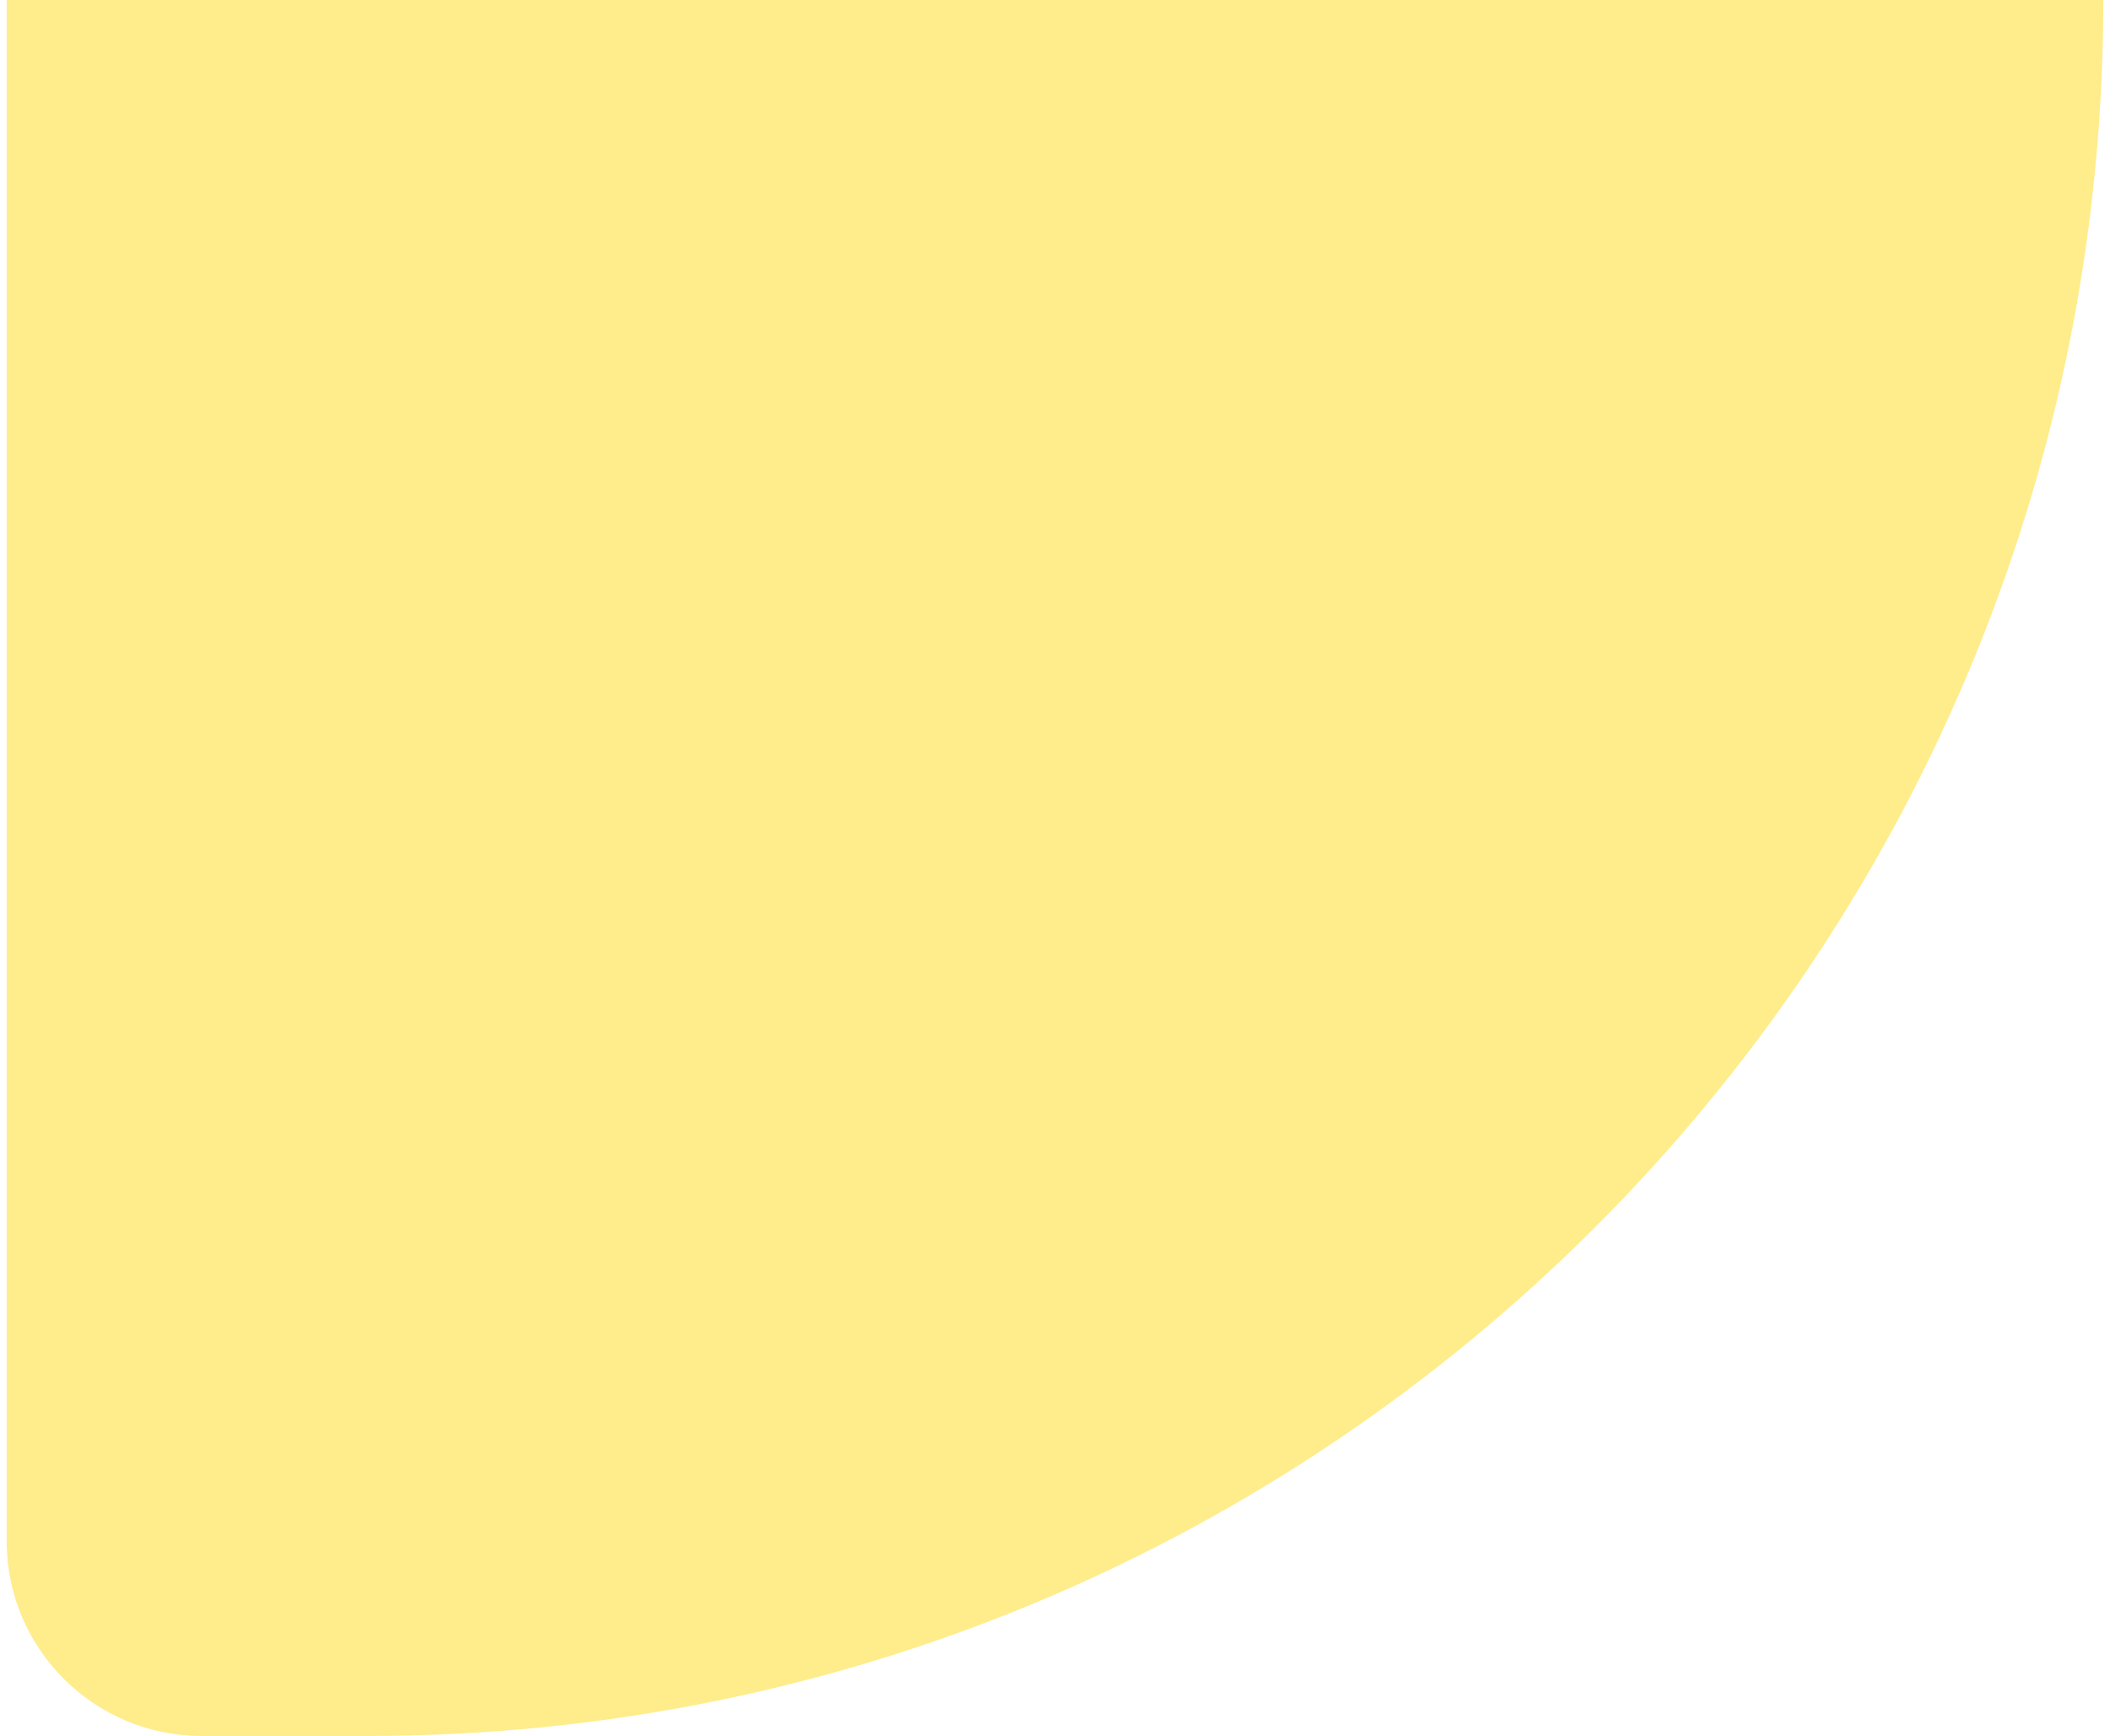
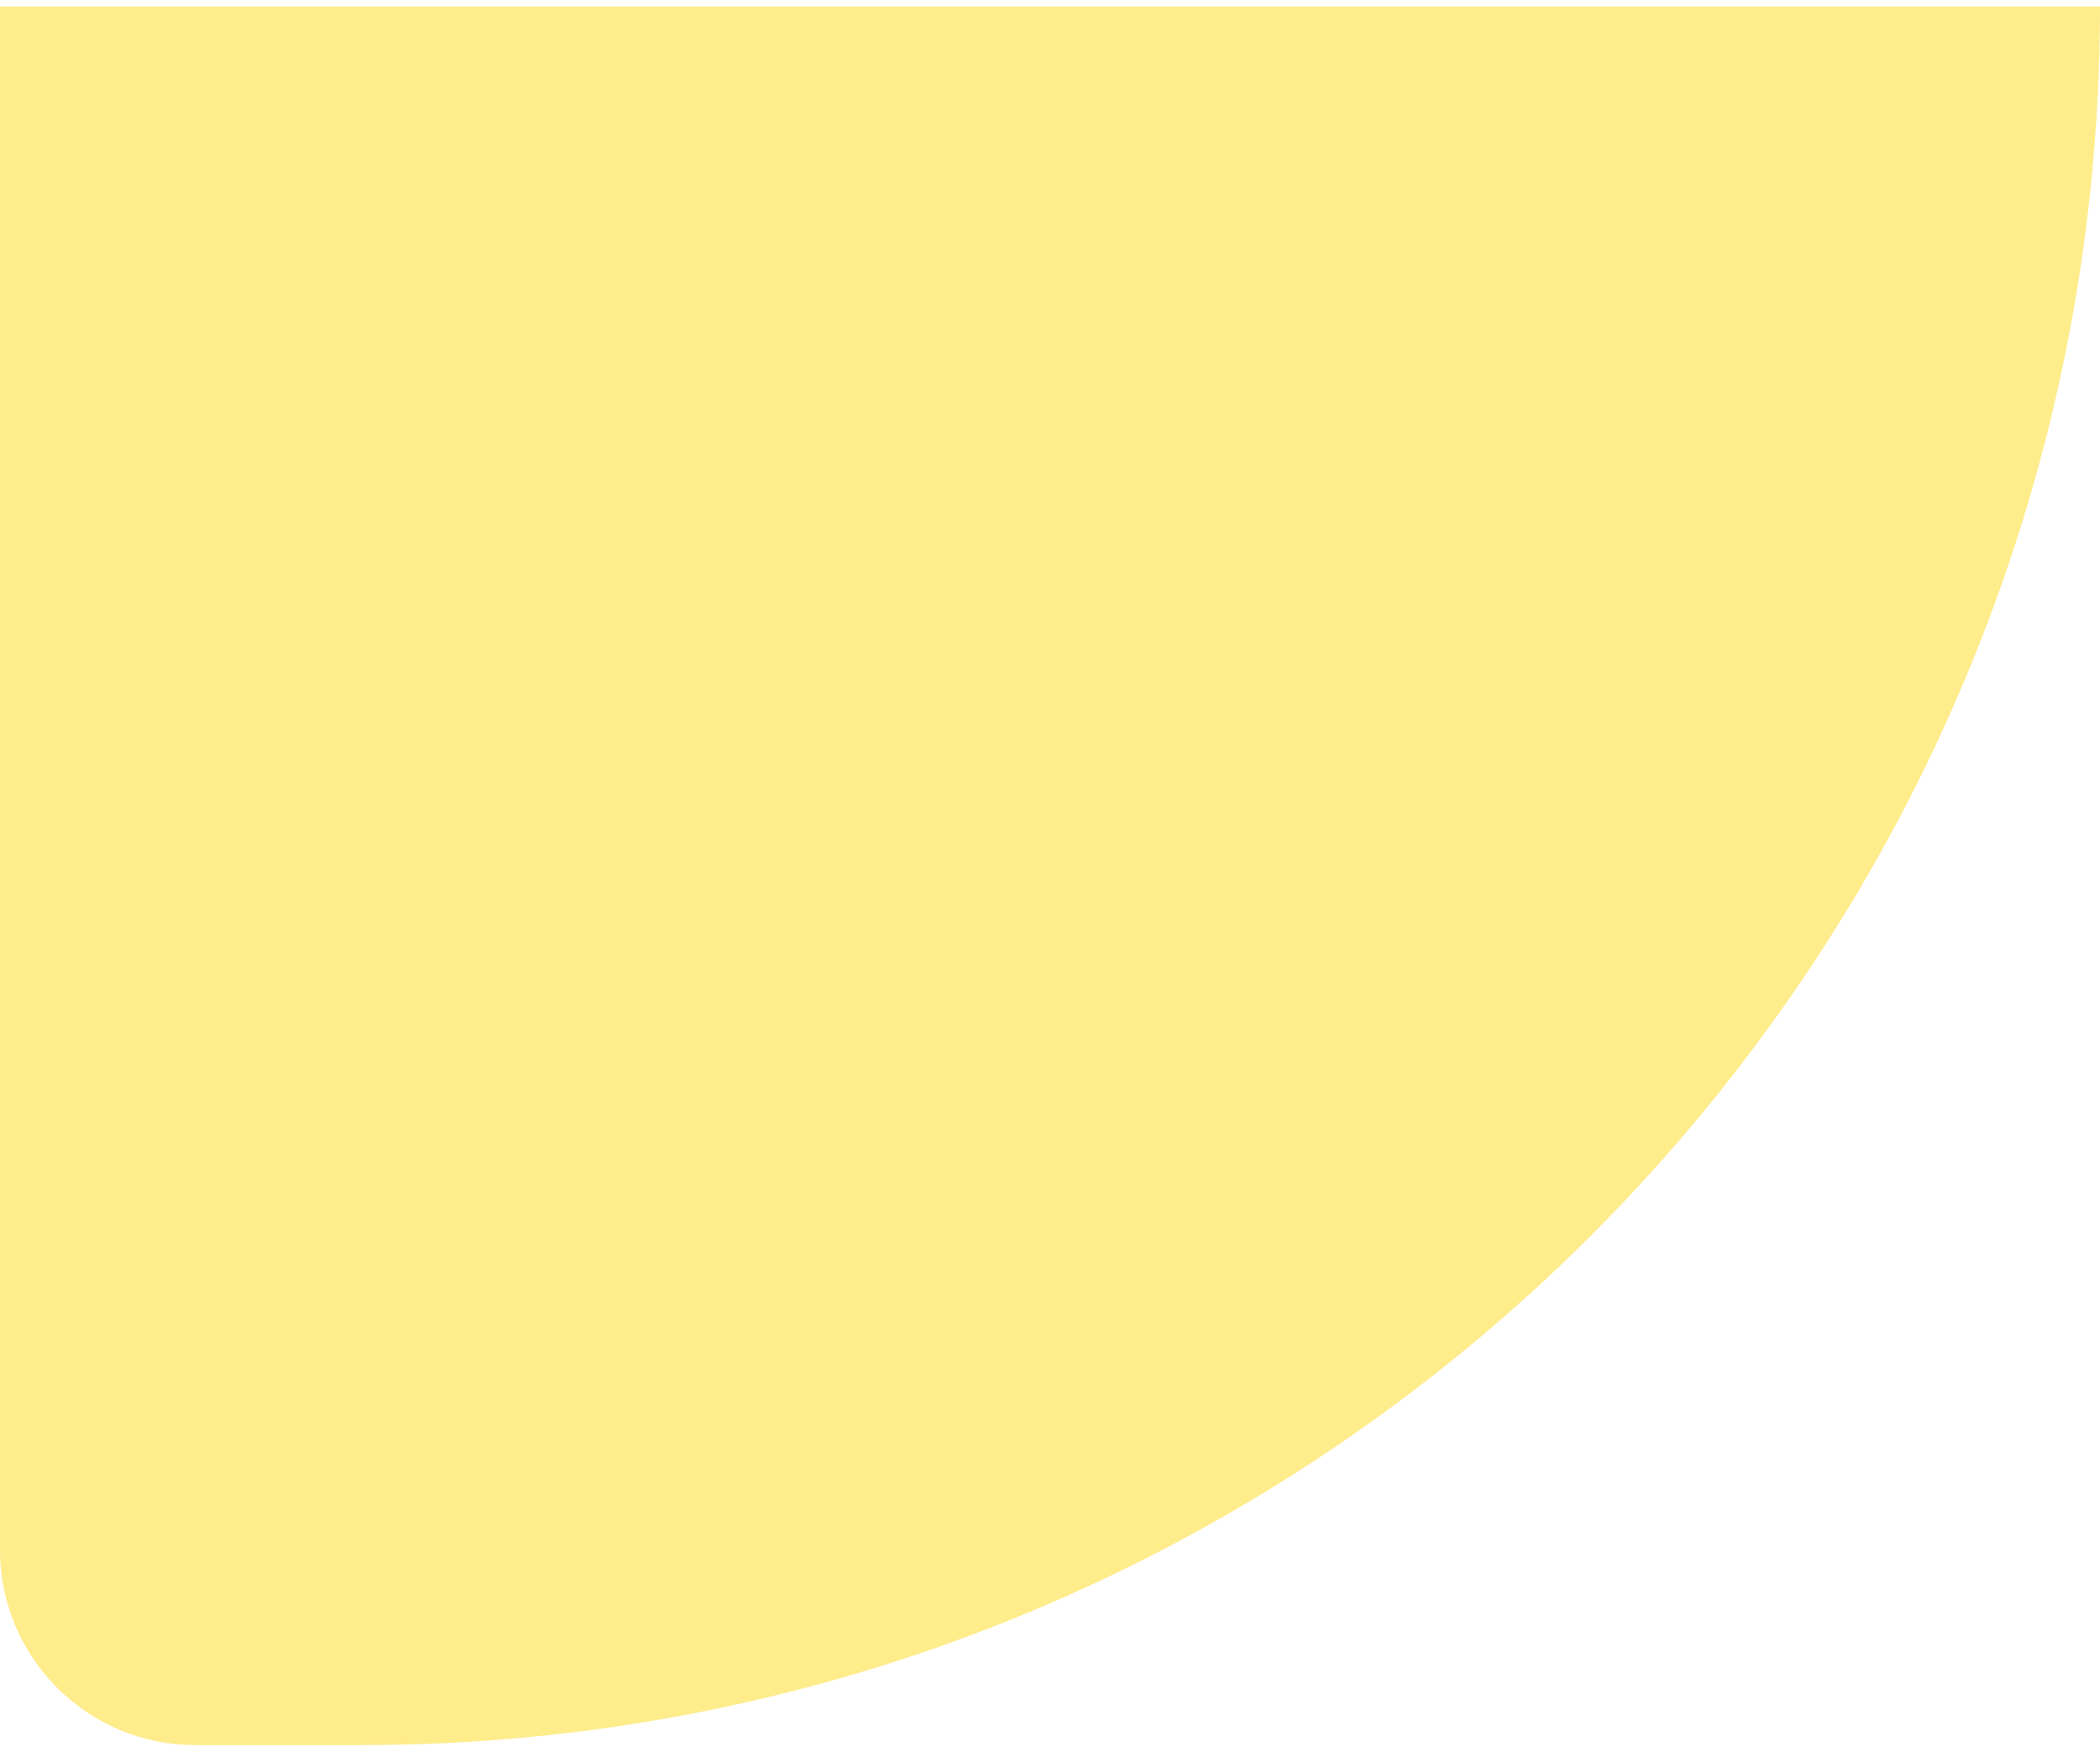
- <svg xmlns="http://www.w3.org/2000/svg" width="158" height="130" viewBox="0 0 158 130" fill="none">
-   <path d="M157.5 -0C157.5 71.797 99.297 130 27.5 130L15.105 130C7.039 130 0.5 123.461 0.5 115.395L0.5 -0L157.5 -0Z" fill="#FFEC8B" />
+ <svg xmlns="http://www.w3.org/2000/svg" width="157" height="131" viewBox="0 0 157 131" fill="none">
+   <path d="M157 0.484C157 72.281 98.797 130.484 27 130.484L14.605 130.484C6.539 130.484 -1.46872e-05 123.946 -1.3982e-05 115.88L-3.89383e-06 0.484L157 0.484Z" fill="#FFEC8B" />
</svg>
